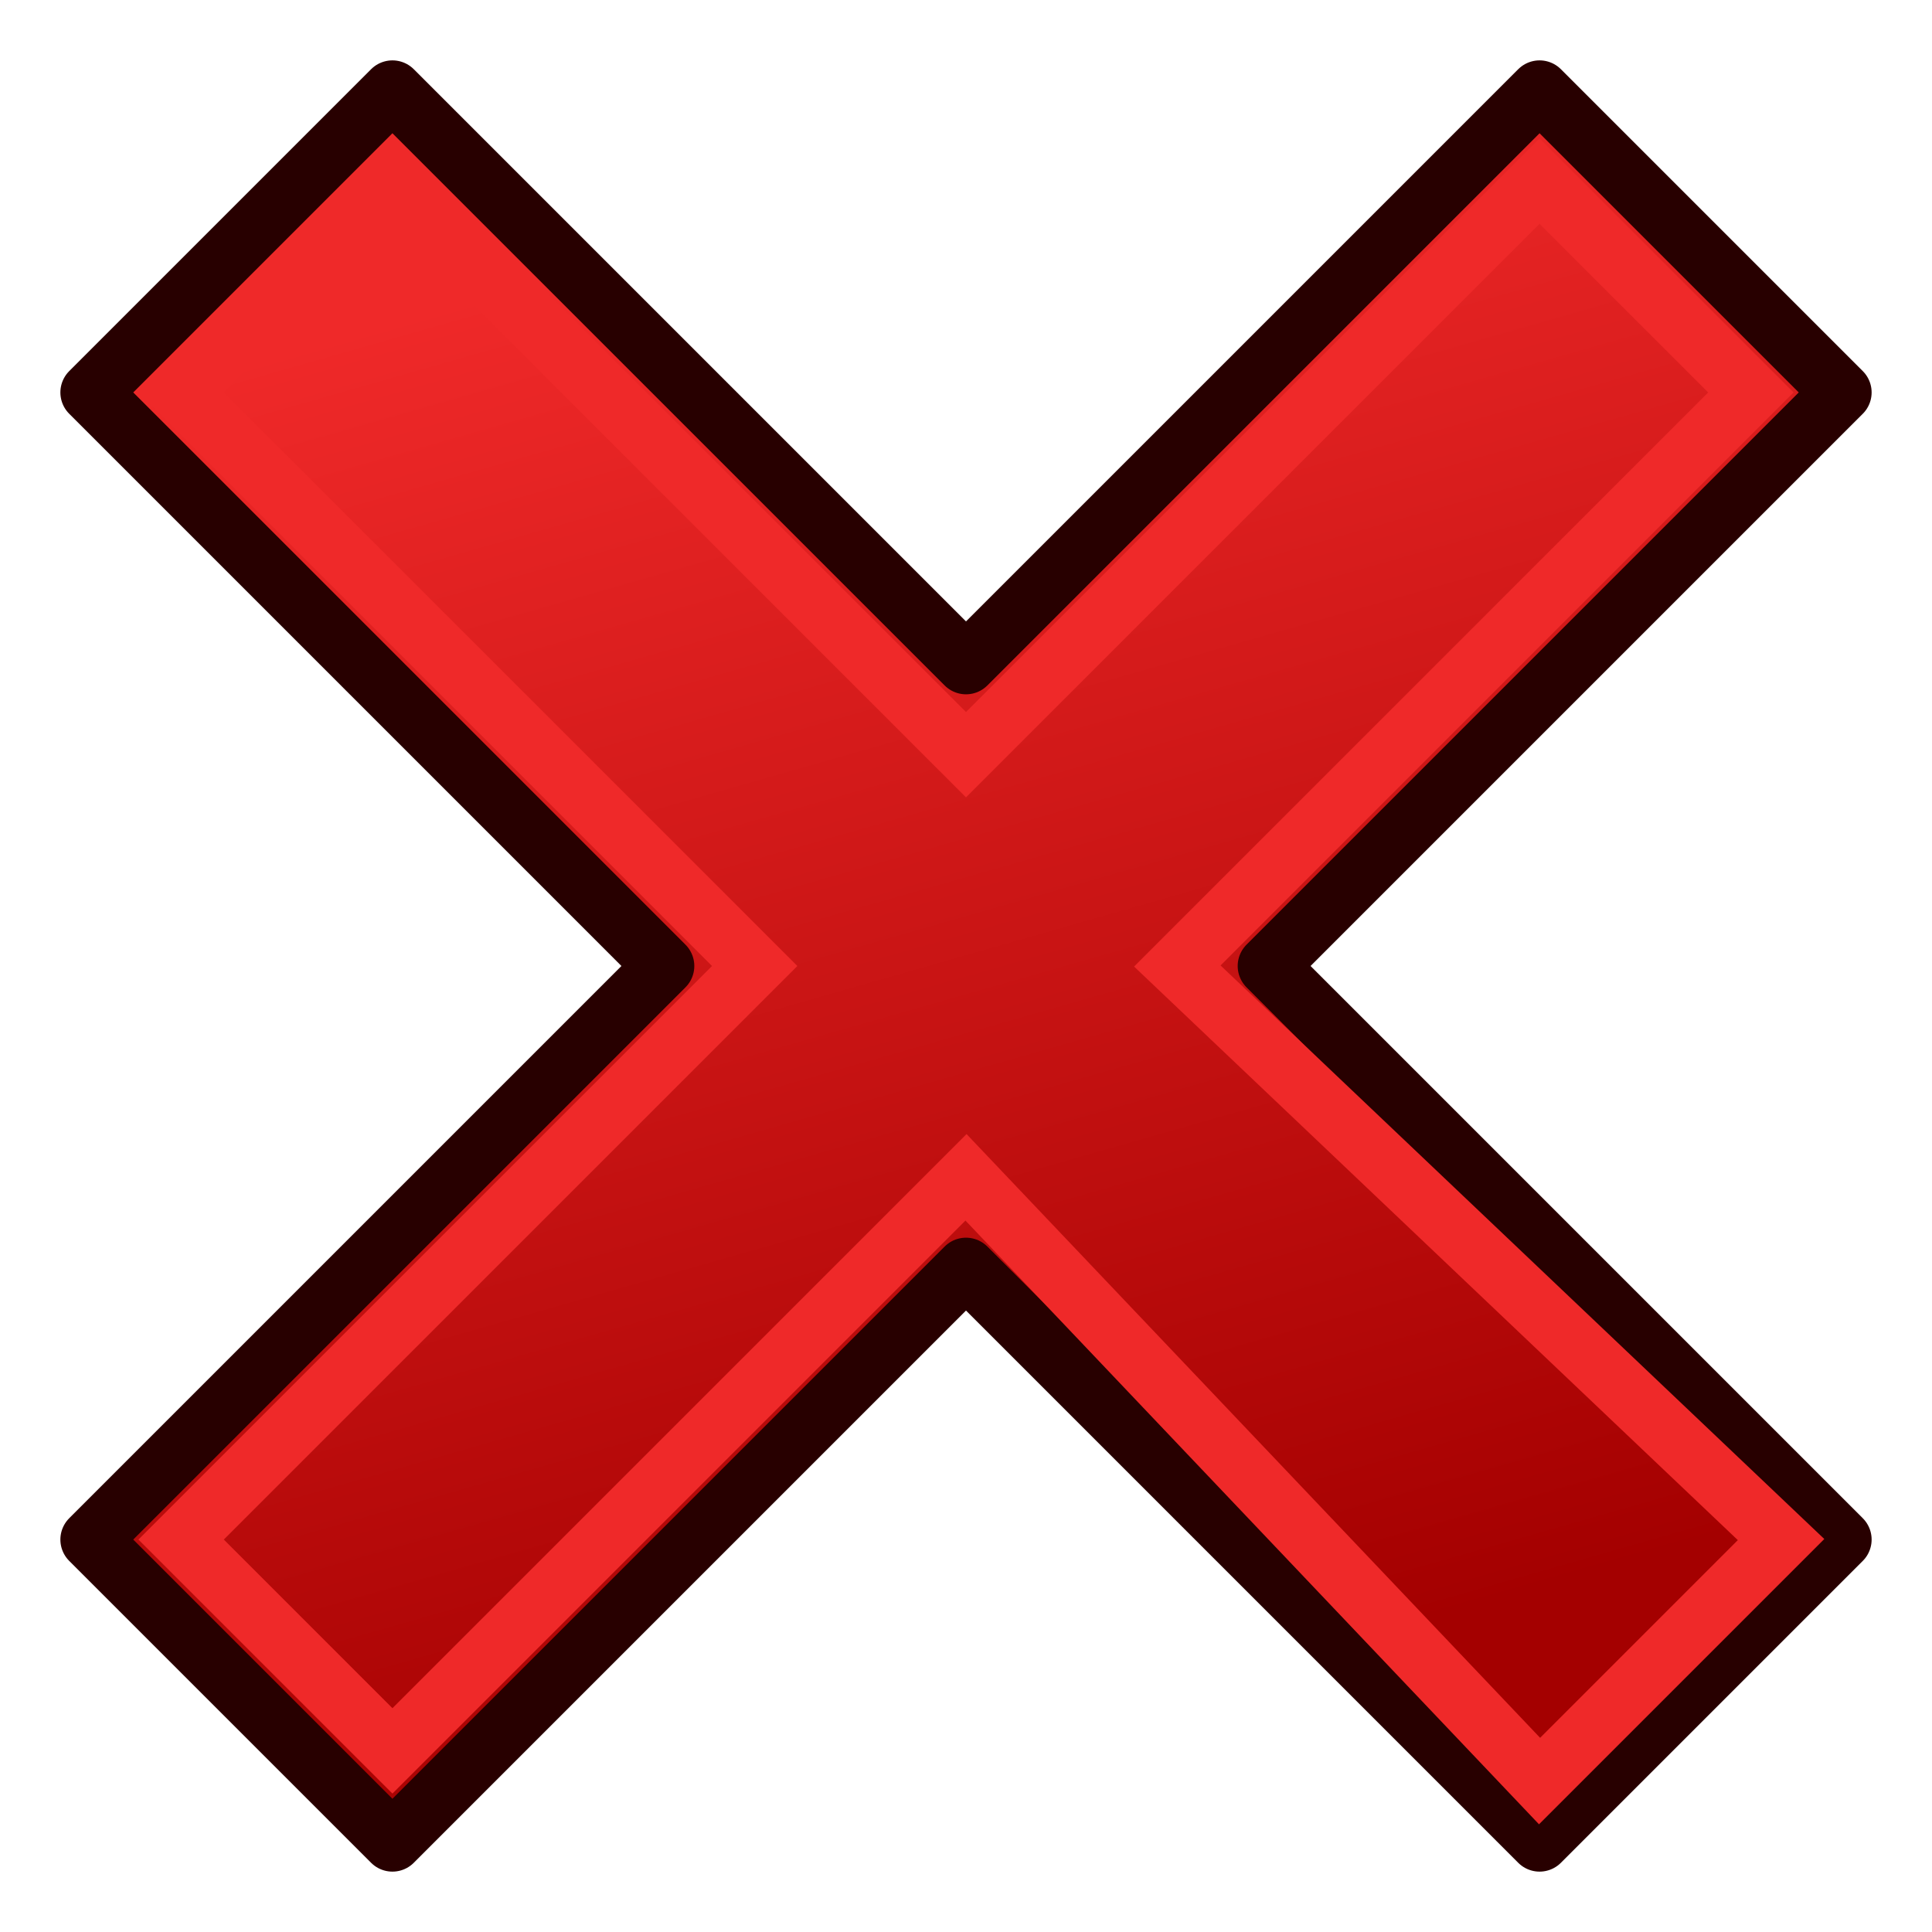
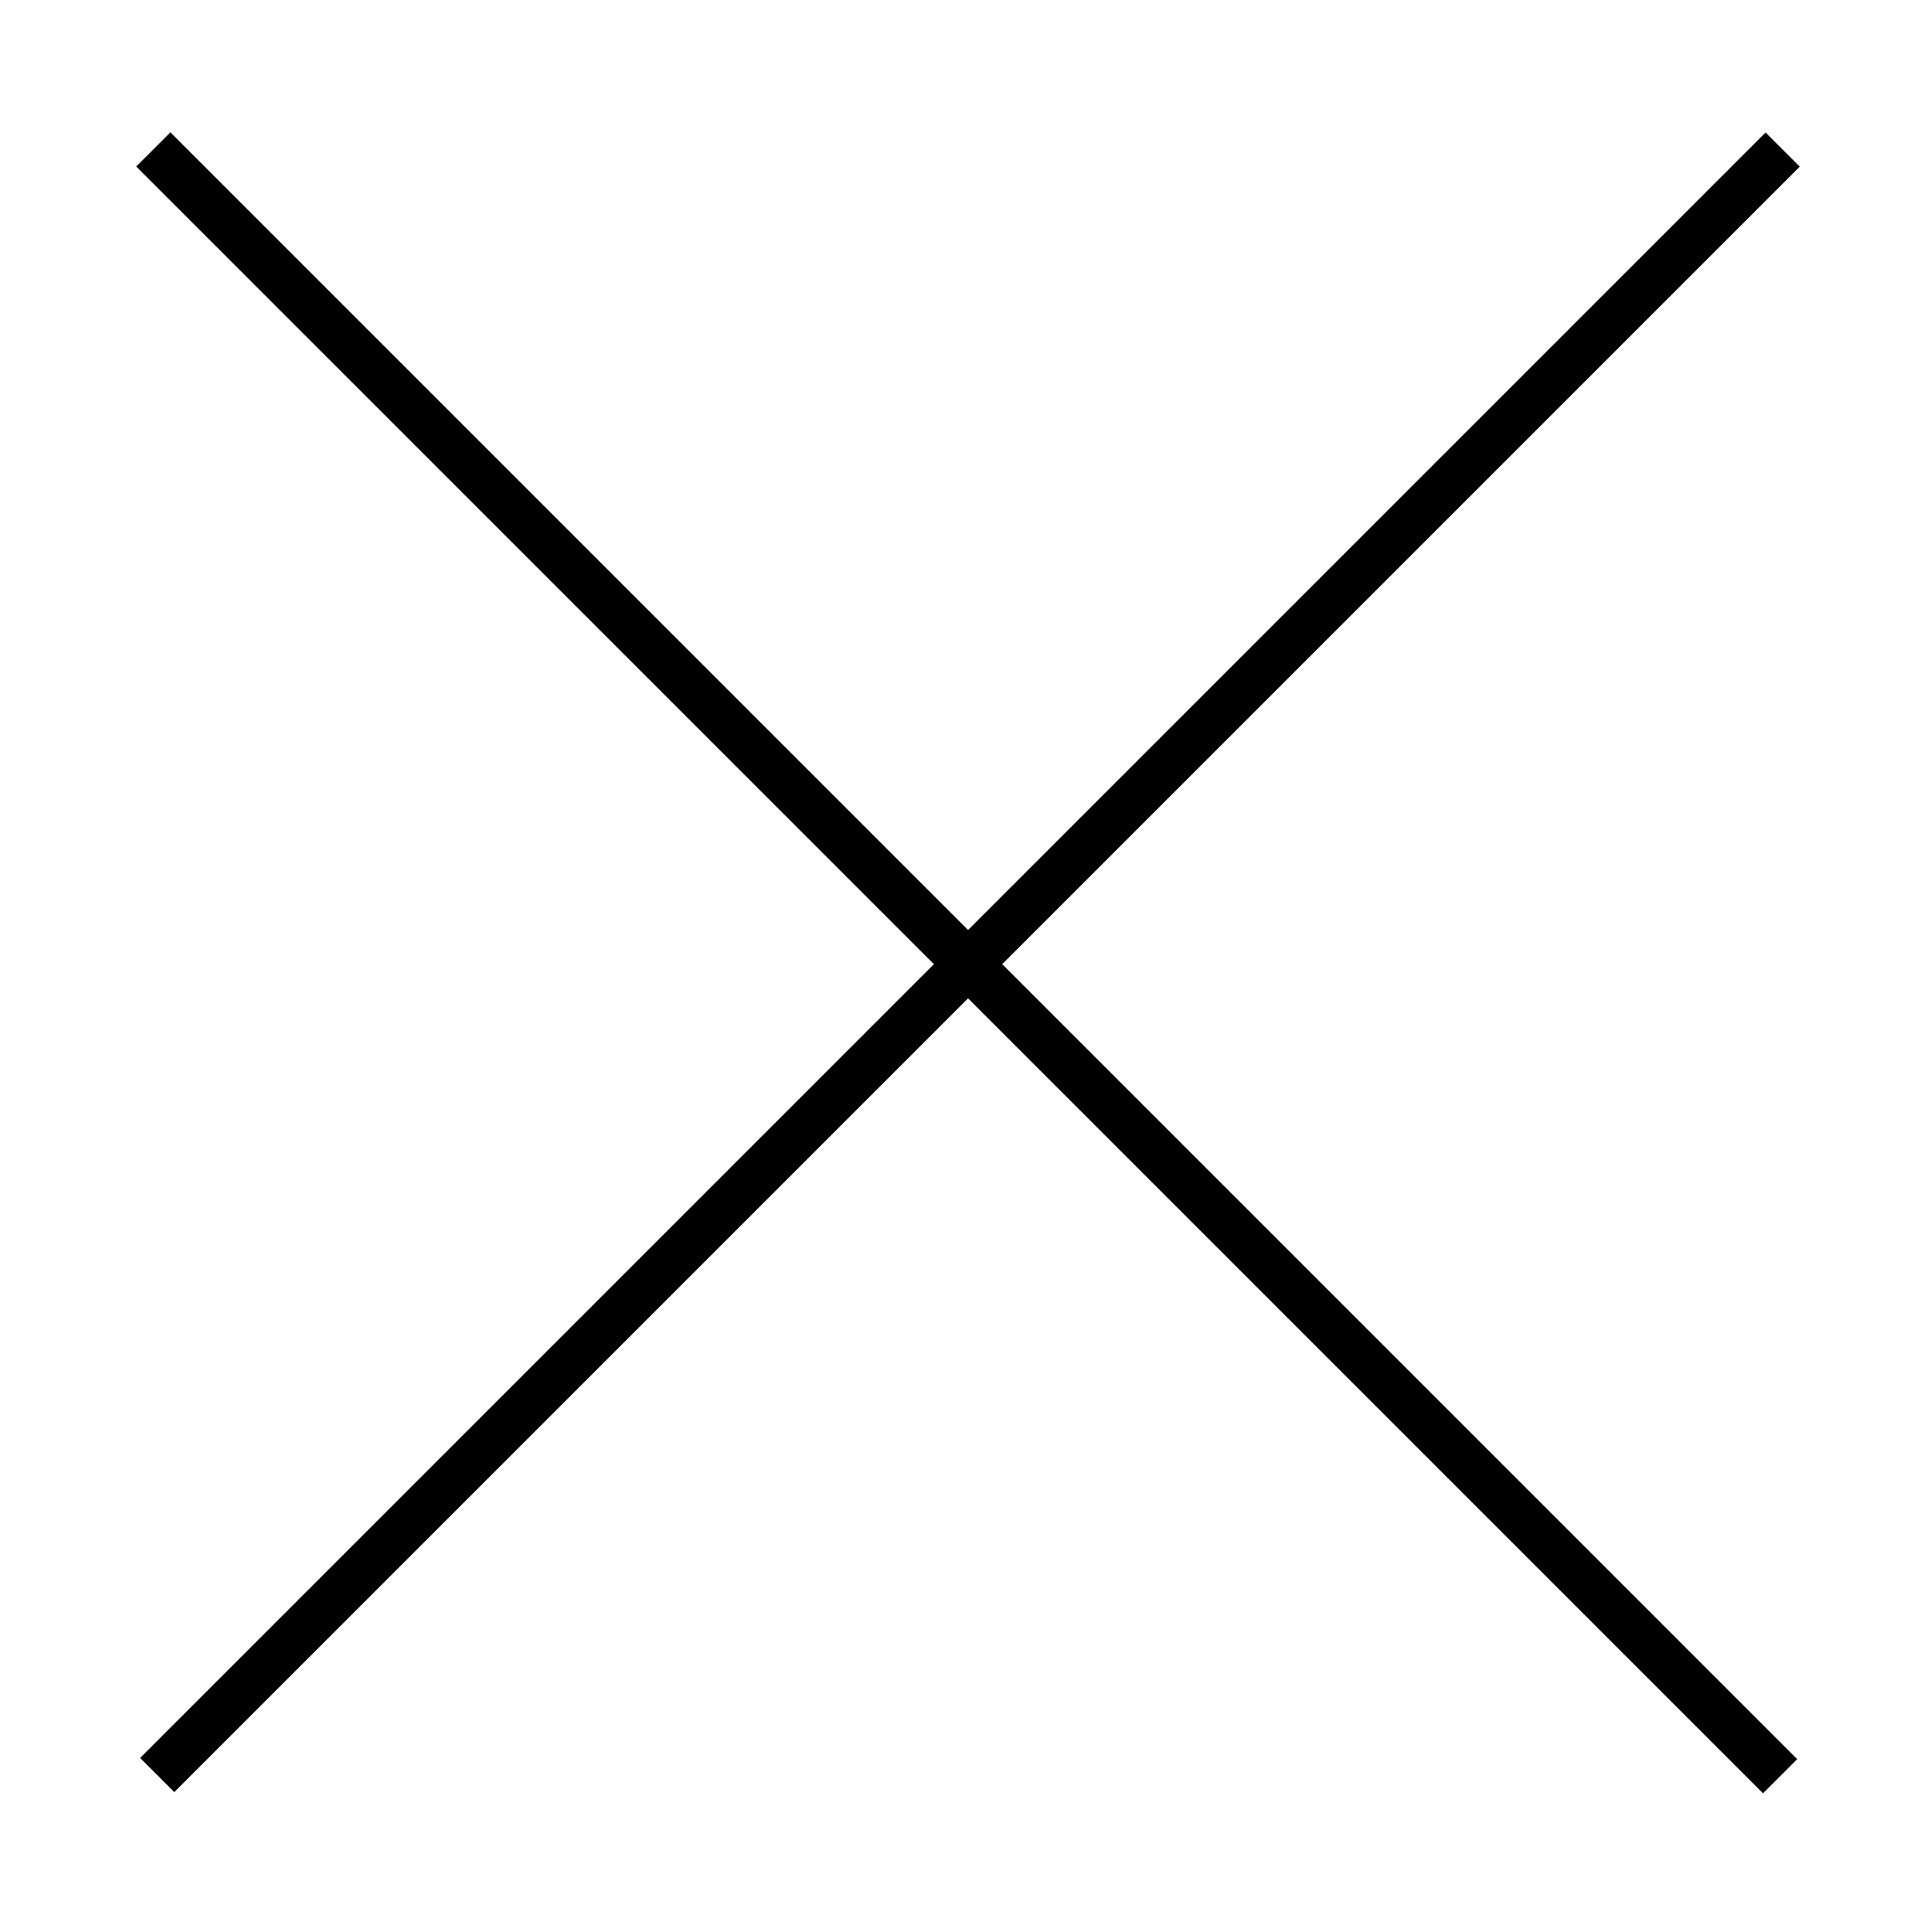
<svg xmlns="http://www.w3.org/2000/svg" xmlns:xlink="http://www.w3.org/1999/xlink" width="64px" height="64px" id="svg2816" version="1.1">
  <defs id="defs2818">
    <linearGradient id="linearGradient3846">
      <stop style="stop-color:#a40000;stop-opacity:1" offset="0" id="stop3848" />
      <stop style="stop-color:#ef2929;stop-opacity:1" offset="1" id="stop3850" />
    </linearGradient>
    <linearGradient id="linearGradient3602">
      <stop style="stop-color:#ff2600;stop-opacity:1" offset="0" id="stop3604" />
      <stop style="stop-color:#ff5f00;stop-opacity:1" offset="1" id="stop3606" />
    </linearGradient>
    <linearGradient xlink:href="#linearGradient3602-7" id="linearGradient3608-5" x1="3.909" y1="14.364" x2="24.818" y2="14.364" gradientUnits="userSpaceOnUse" />
    <linearGradient id="linearGradient3602-7">
      <stop style="stop-color:#c51900;stop-opacity:1" offset="0" id="stop3604-1" />
      <stop style="stop-color:#ff5f00;stop-opacity:1" offset="1" id="stop3606-3" />
    </linearGradient>
    <linearGradient xlink:href="#linearGradient3602-5" id="linearGradient3608-1" x1="3.909" y1="14.364" x2="24.818" y2="14.364" gradientUnits="userSpaceOnUse" />
    <linearGradient id="linearGradient3602-5">
      <stop style="stop-color:#c51900;stop-opacity:1" offset="0" id="stop3604-9" />
      <stop style="stop-color:#ff5f00;stop-opacity:1" offset="1" id="stop3606-9" />
    </linearGradient>
    <linearGradient y2="14.364" x2="24.818" y1="14.364" x1="3.909" gradientUnits="userSpaceOnUse" id="linearGradient3686" xlink:href="#linearGradient3602-5" />
    <linearGradient xlink:href="#linearGradient3602-58" id="linearGradient3608-8" x1="3.909" y1="14.364" x2="24.818" y2="14.364" gradientUnits="userSpaceOnUse" />
    <linearGradient id="linearGradient3602-58">
      <stop style="stop-color:#c51900;stop-opacity:1" offset="0" id="stop3604-2" />
      <stop style="stop-color:#ff5f00;stop-opacity:1" offset="1" id="stop3606-2" />
    </linearGradient>
    <linearGradient y2="14.364" x2="24.818" y1="14.364" x1="3.909" gradientUnits="userSpaceOnUse" id="linearGradient3726" xlink:href="#linearGradient3602-58" />
    <linearGradient xlink:href="#linearGradient3602-1" id="linearGradient3608" x1="3.909" y1="14.364" x2="24.818" y2="14.364" gradientUnits="userSpaceOnUse" />
    <linearGradient id="linearGradient3602-1">
      <stop style="stop-color:#ff2600;stop-opacity:1" offset="0" id="stop3604-22" />
      <stop style="stop-color:#ff5f00;stop-opacity:1" offset="1" id="stop3606-1" />
    </linearGradient>
    <linearGradient id="linearGradient3602-1-9">
      <stop style="stop-color:#ff2600;stop-opacity:1" offset="0" id="stop3604-22-5" />
      <stop style="stop-color:#ff5f00;stop-opacity:1" offset="1" id="stop3606-1-4" />
    </linearGradient>
    <linearGradient y2="14.364" x2="24.818" y1="14.364" x1="3.909" gradientUnits="userSpaceOnUse" id="linearGradient8395" xlink:href="#linearGradient3602-1-9" />
    <linearGradient id="linearGradient3602-1-2">
      <stop style="stop-color:#ff2600;stop-opacity:1" offset="0" id="stop3604-22-55" />
      <stop style="stop-color:#ff5f00;stop-opacity:1" offset="1" id="stop3606-1-8" />
    </linearGradient>
-     <linearGradient xlink:href="#linearGradient3846" id="linearGradient3852" x1="36" y1="57" x2="22" y2="8" gradientUnits="userSpaceOnUse" />
+     <linearGradient xlink:href="#linearGradient3846" id="linearGradient3852" x1="36" y1="57" x2="22" y2="8" gradientUnits="userSpaceOnUse" gradientTransform="translate(77.1676,2.163578)" />
  </defs>
-   <g id="layer1">
-     <path style="color:#000000;fill:url(#linearGradient3852);fill-opacity:1;fill-rule:nonzero;stroke:#280000;stroke-width:2;stroke-linecap:square;stroke-linejoin:round;stroke-miterlimit:4;stroke-opacity:1;stroke-dasharray:none;stroke-dashoffset:0;marker:none;visibility:visible;display:inline;overflow:visible;enable-background:accumulate" d="M 3,13 22,32 3,51 13,61 32,42 51,61 61,51 42,32 61,13 51,3 32,22 13,3 z" id="rect8776" />
-     <path style="color:#000000;fill:none;fill-opacity:1;fill-rule:nonzero;stroke:#ef2929;stroke-width:2;stroke-linecap:square;stroke-linejoin:miter;stroke-miterlimit:4;stroke-opacity:1;stroke-dasharray:none;stroke-dashoffset:0;marker:none;visibility:visible;display:inline;overflow:visible;enable-background:accumulate" d="M 6,13 25,32 6,51 13,58 32,39 51,59 59,51 39,32 58,13 51,6 32,25 13,6 z" id="rect8776-1" />
-   </g>
+   <path style="fill:none;stroke:#000000;stroke-width:1.6;stroke-linecap:butt;stroke-linejoin:miter;stroke-miterlimit:4;stroke-dasharray:none;stroke-opacity:1" d="M 5.208,58.8 59.053,4.955" id="path894" />
+   <path style="fill:none;stroke:#000000;stroke-width:1.6;stroke-linecap:butt;stroke-linejoin:miter;stroke-miterlimit:4;stroke-dasharray:none;stroke-opacity:1" d="M 5.079,4.95 58.968,58.84" id="path929" />
</svg>
